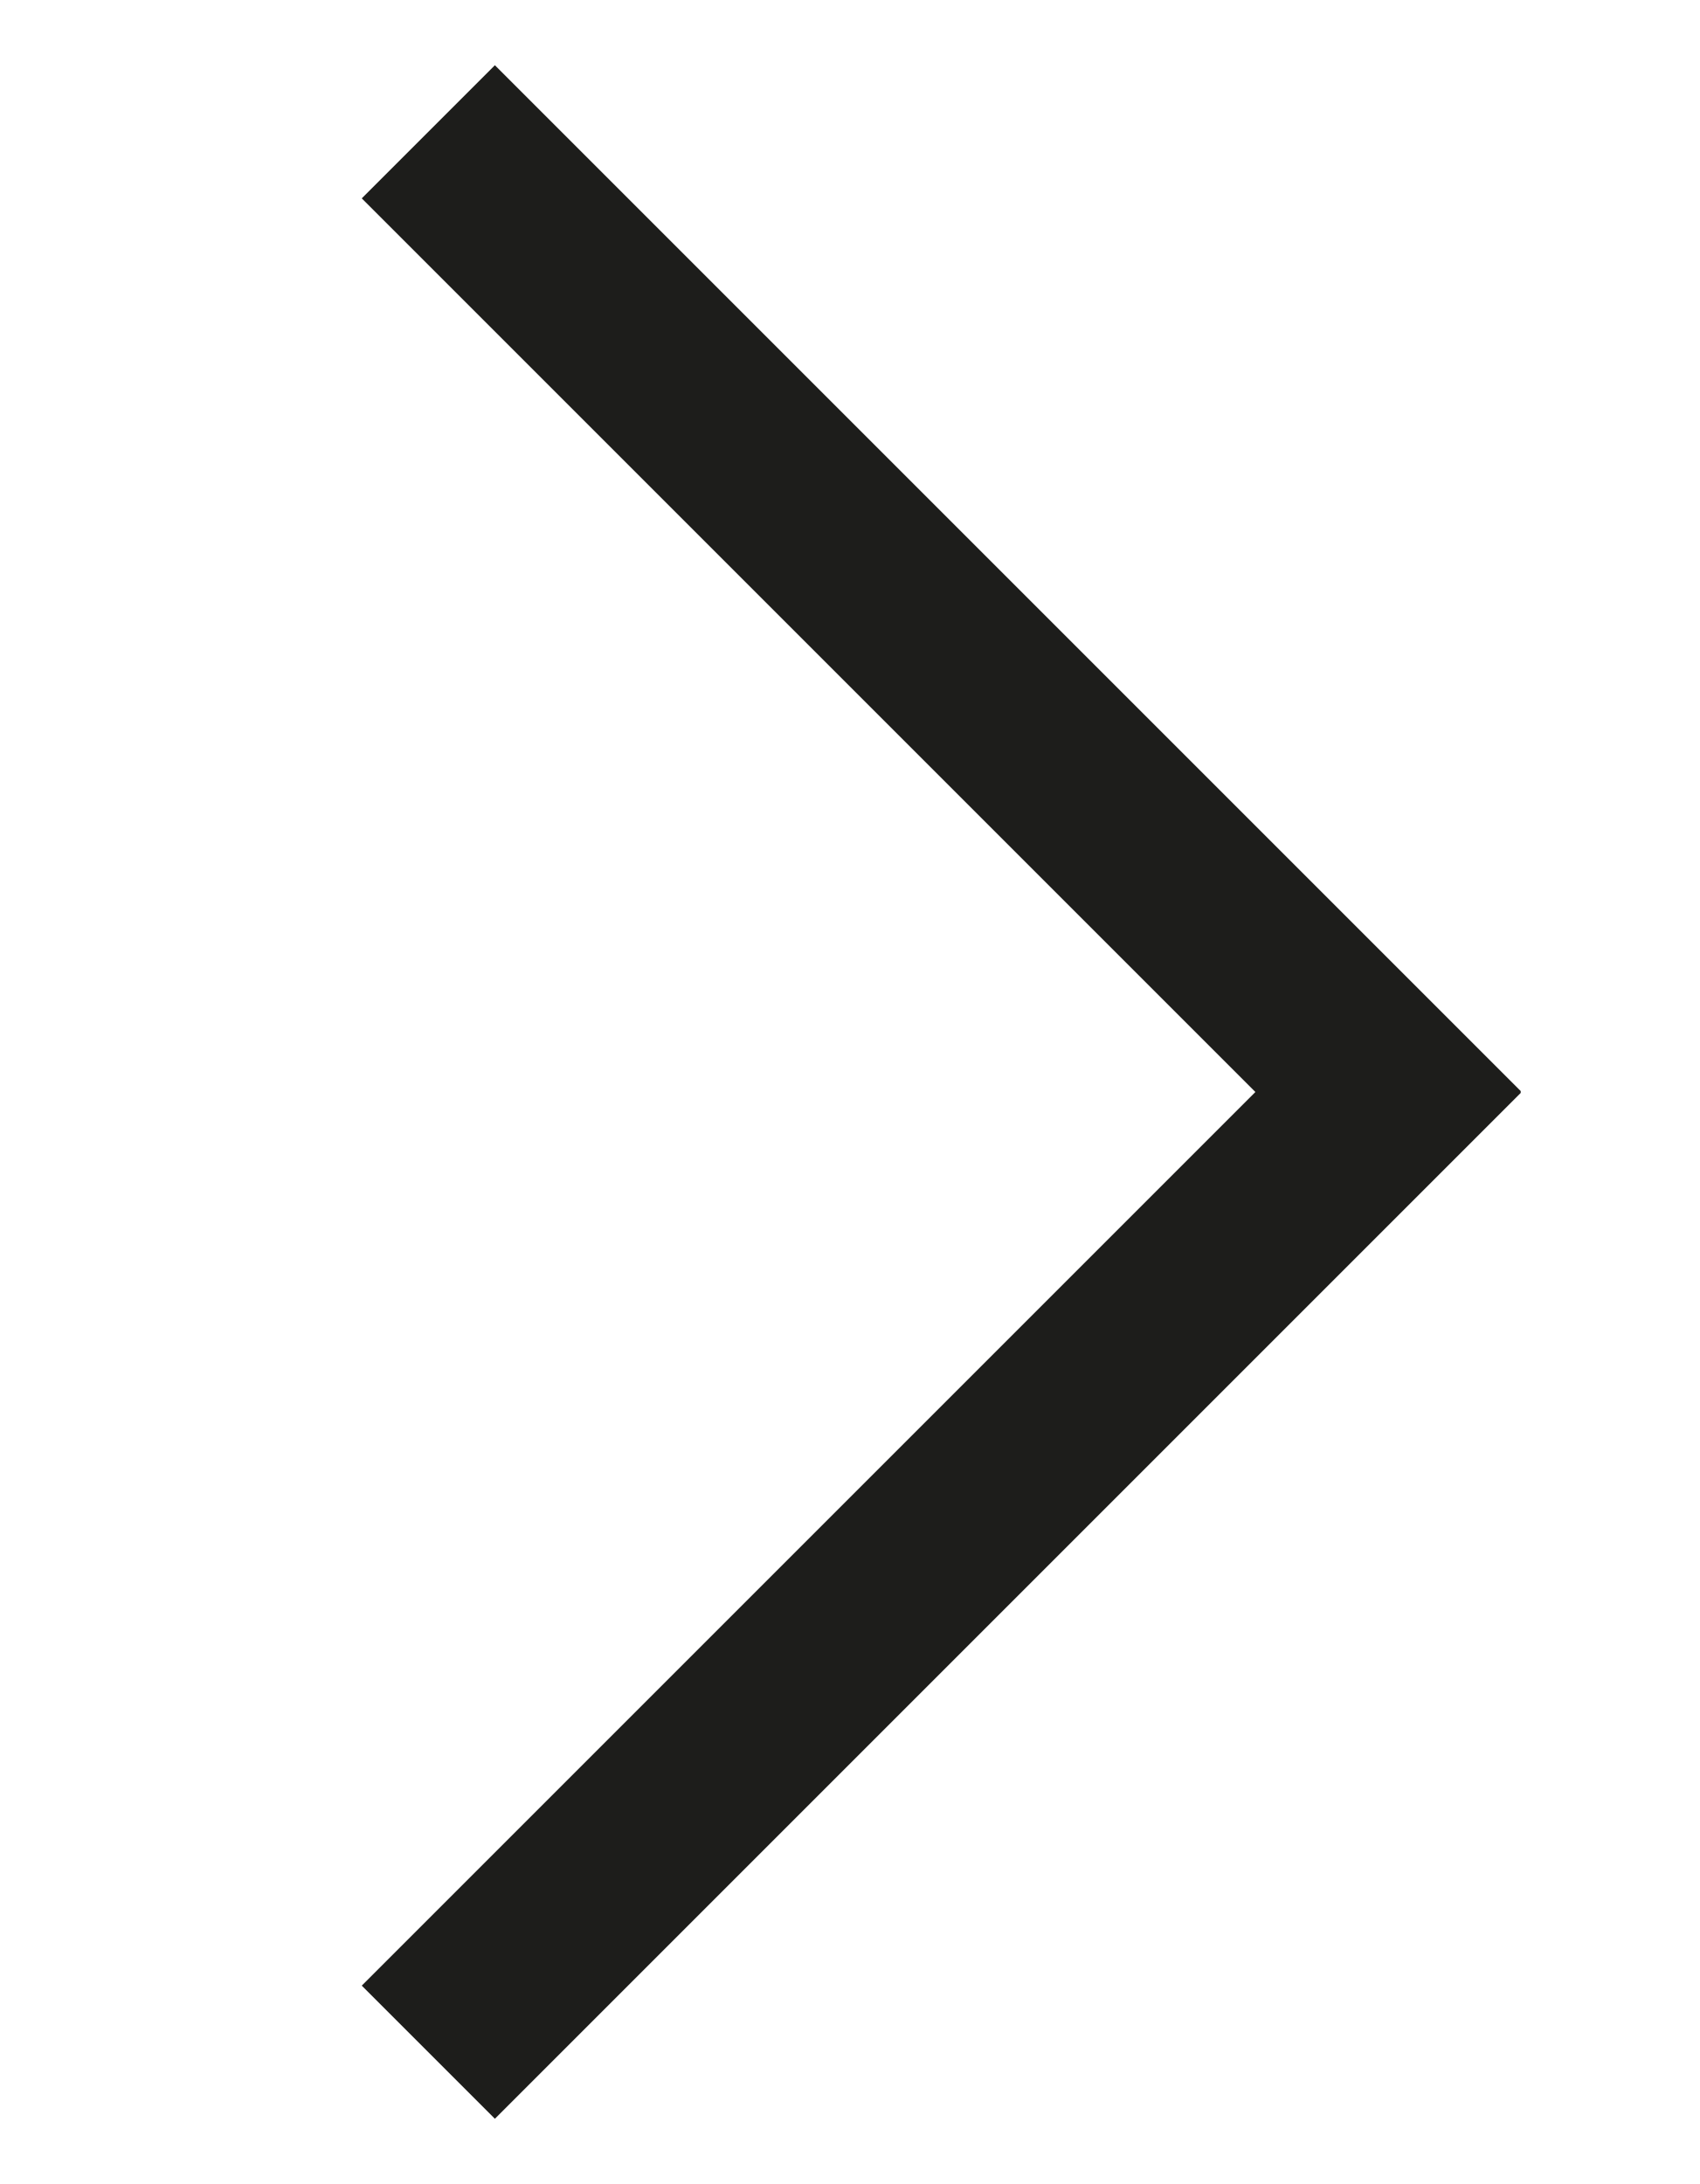
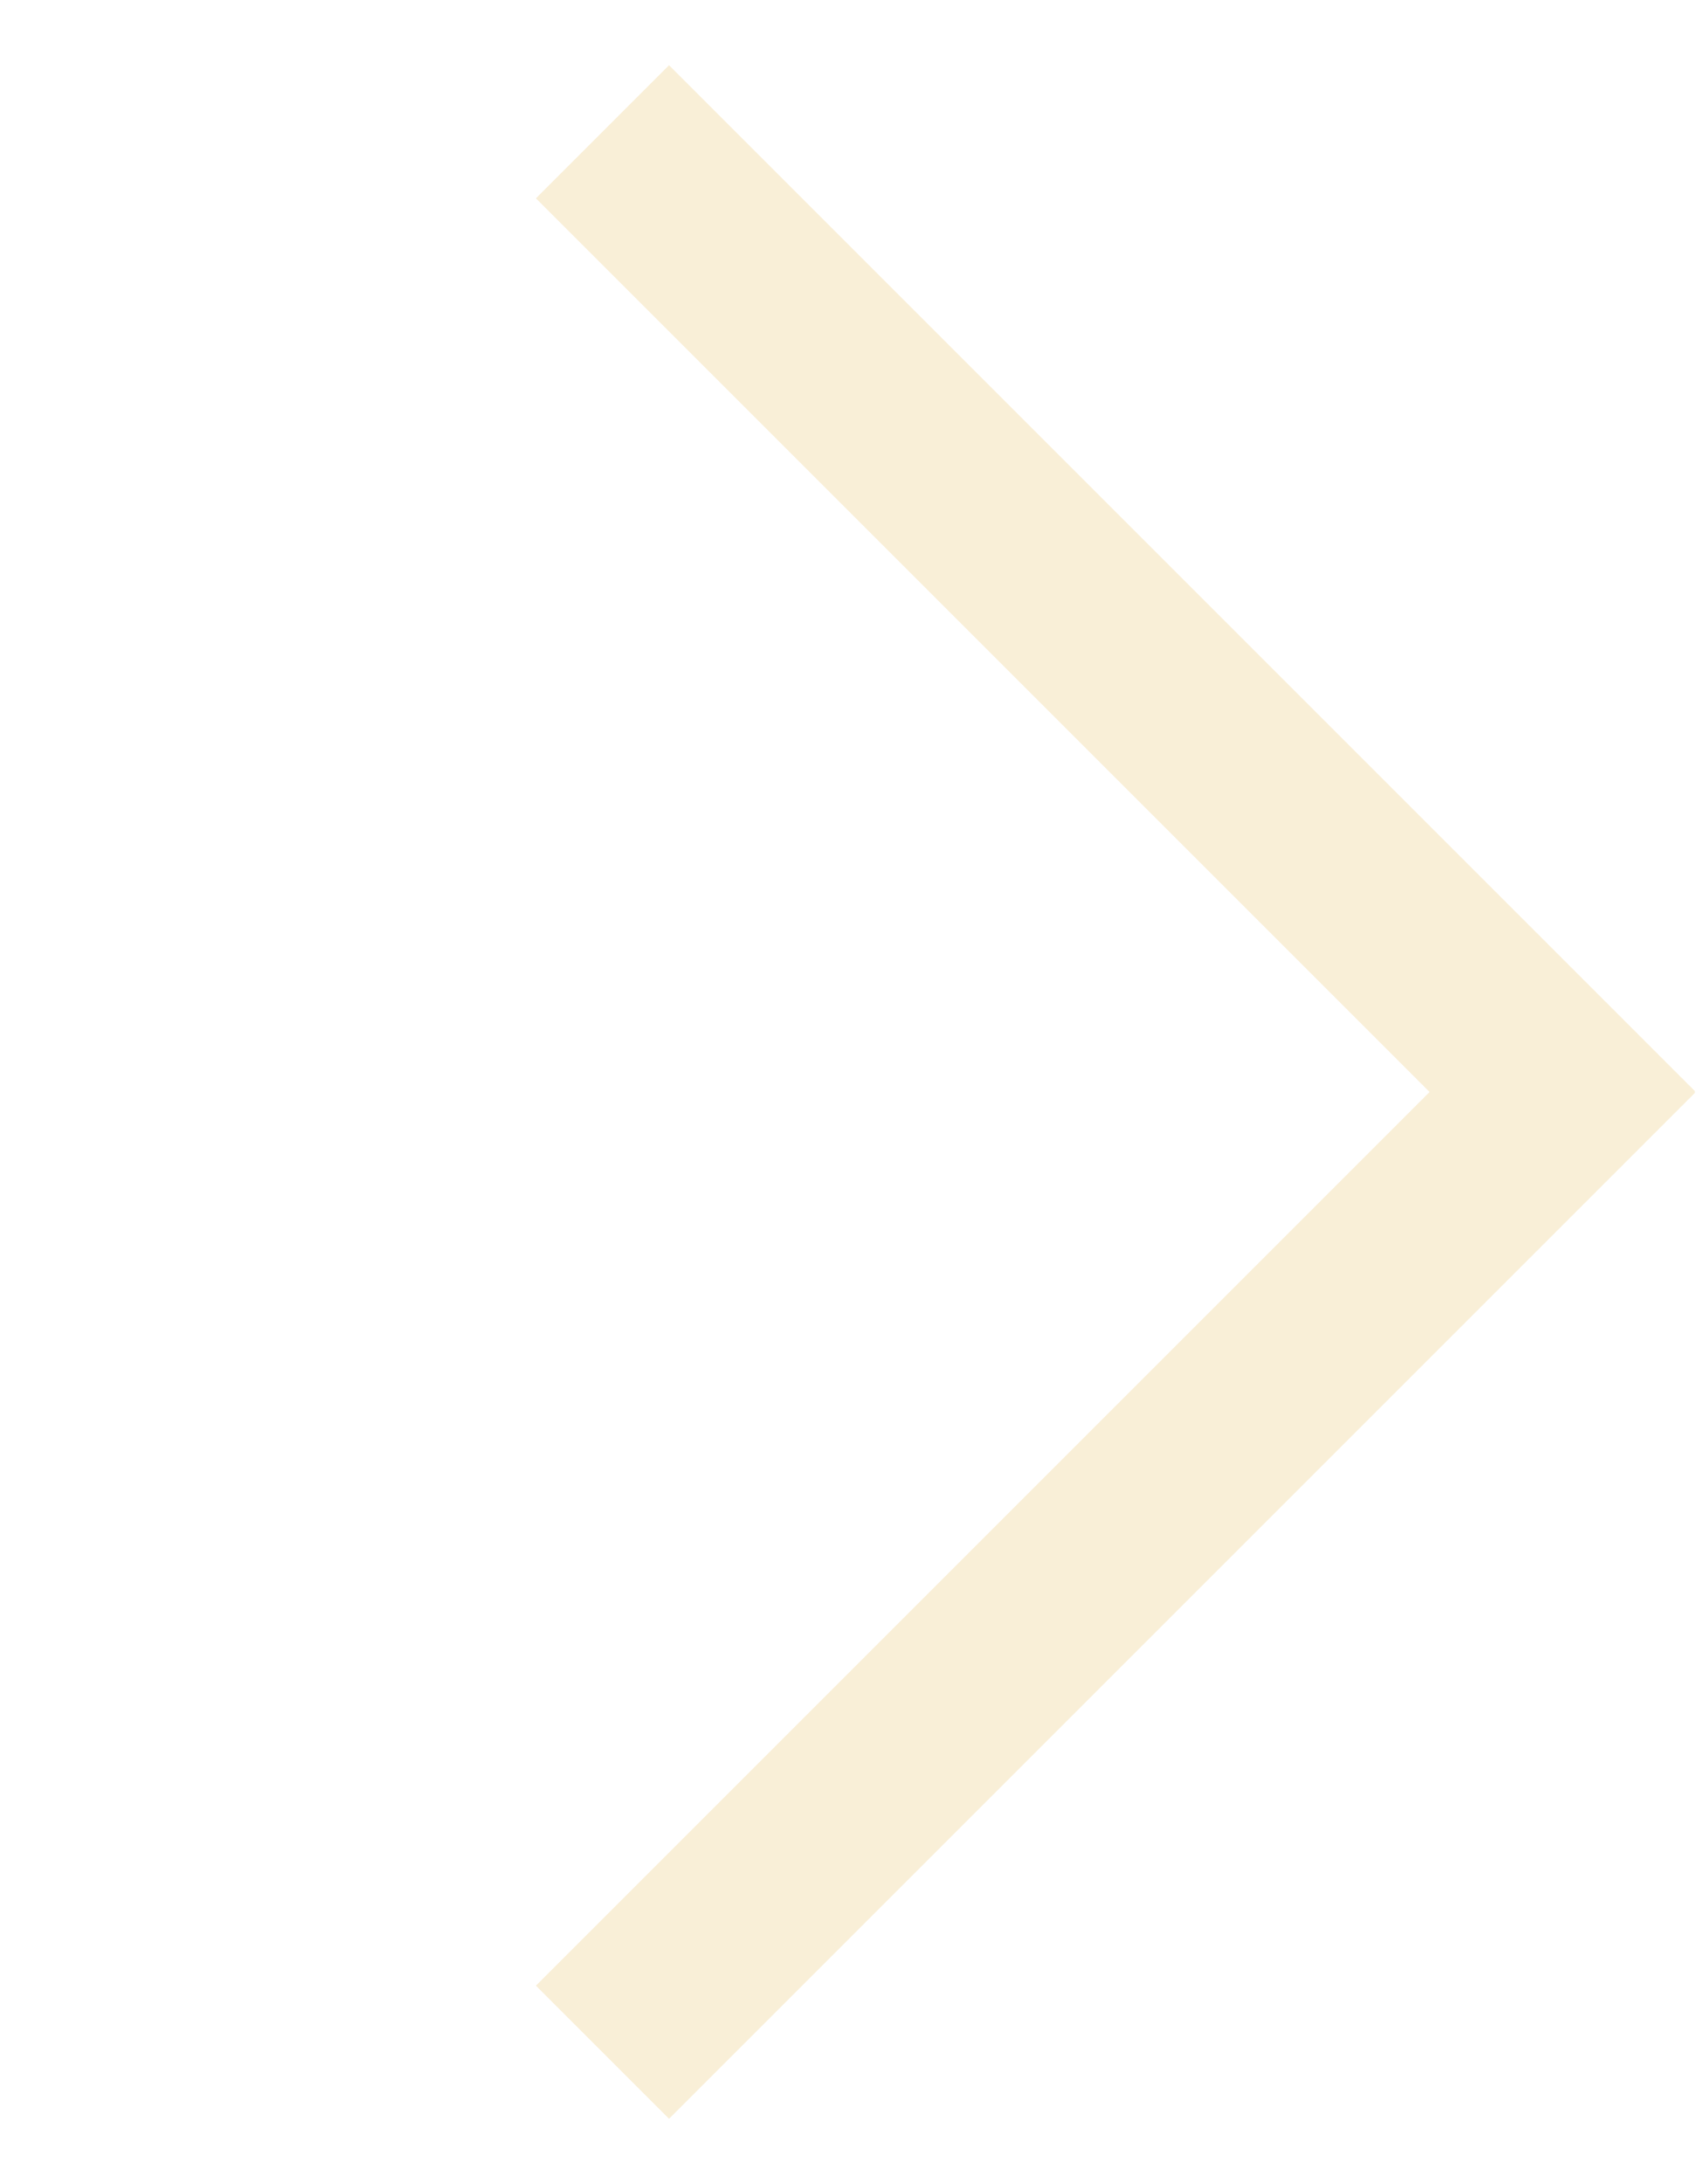
<svg xmlns="http://www.w3.org/2000/svg" version="1.1" id="Calque_1" x="0px" y="0px" viewBox="0 0 36.1 46.4" style="enable-background:new 0 0 36.1 46.4;" xml:space="preserve">
  <style type="text/css">
- 	.st0{fill:none;stroke:#1D1D1B;stroke-width:4;stroke-miterlimit:10;}
+ 	.st0{fill:none;stroke:#F9EFD7;stroke-width:4;stroke-miterlimit:10;}
</style>
  <g id="a">
</g>
-   <line class="st0" x1="30.9" y1="21.8" x2="9.1" y2="43.6" />
-   <line class="st0" x1="9.1" y1="2.8" x2="30.9" y2="24.6" />
+   <line class="st0" x1="34.6" y1="21.8" x2="12.8" y2="43.6" />
+   <line class="st0" x1="12.8" y1="2.8" x2="34.6" y2="24.6" />
</svg>
